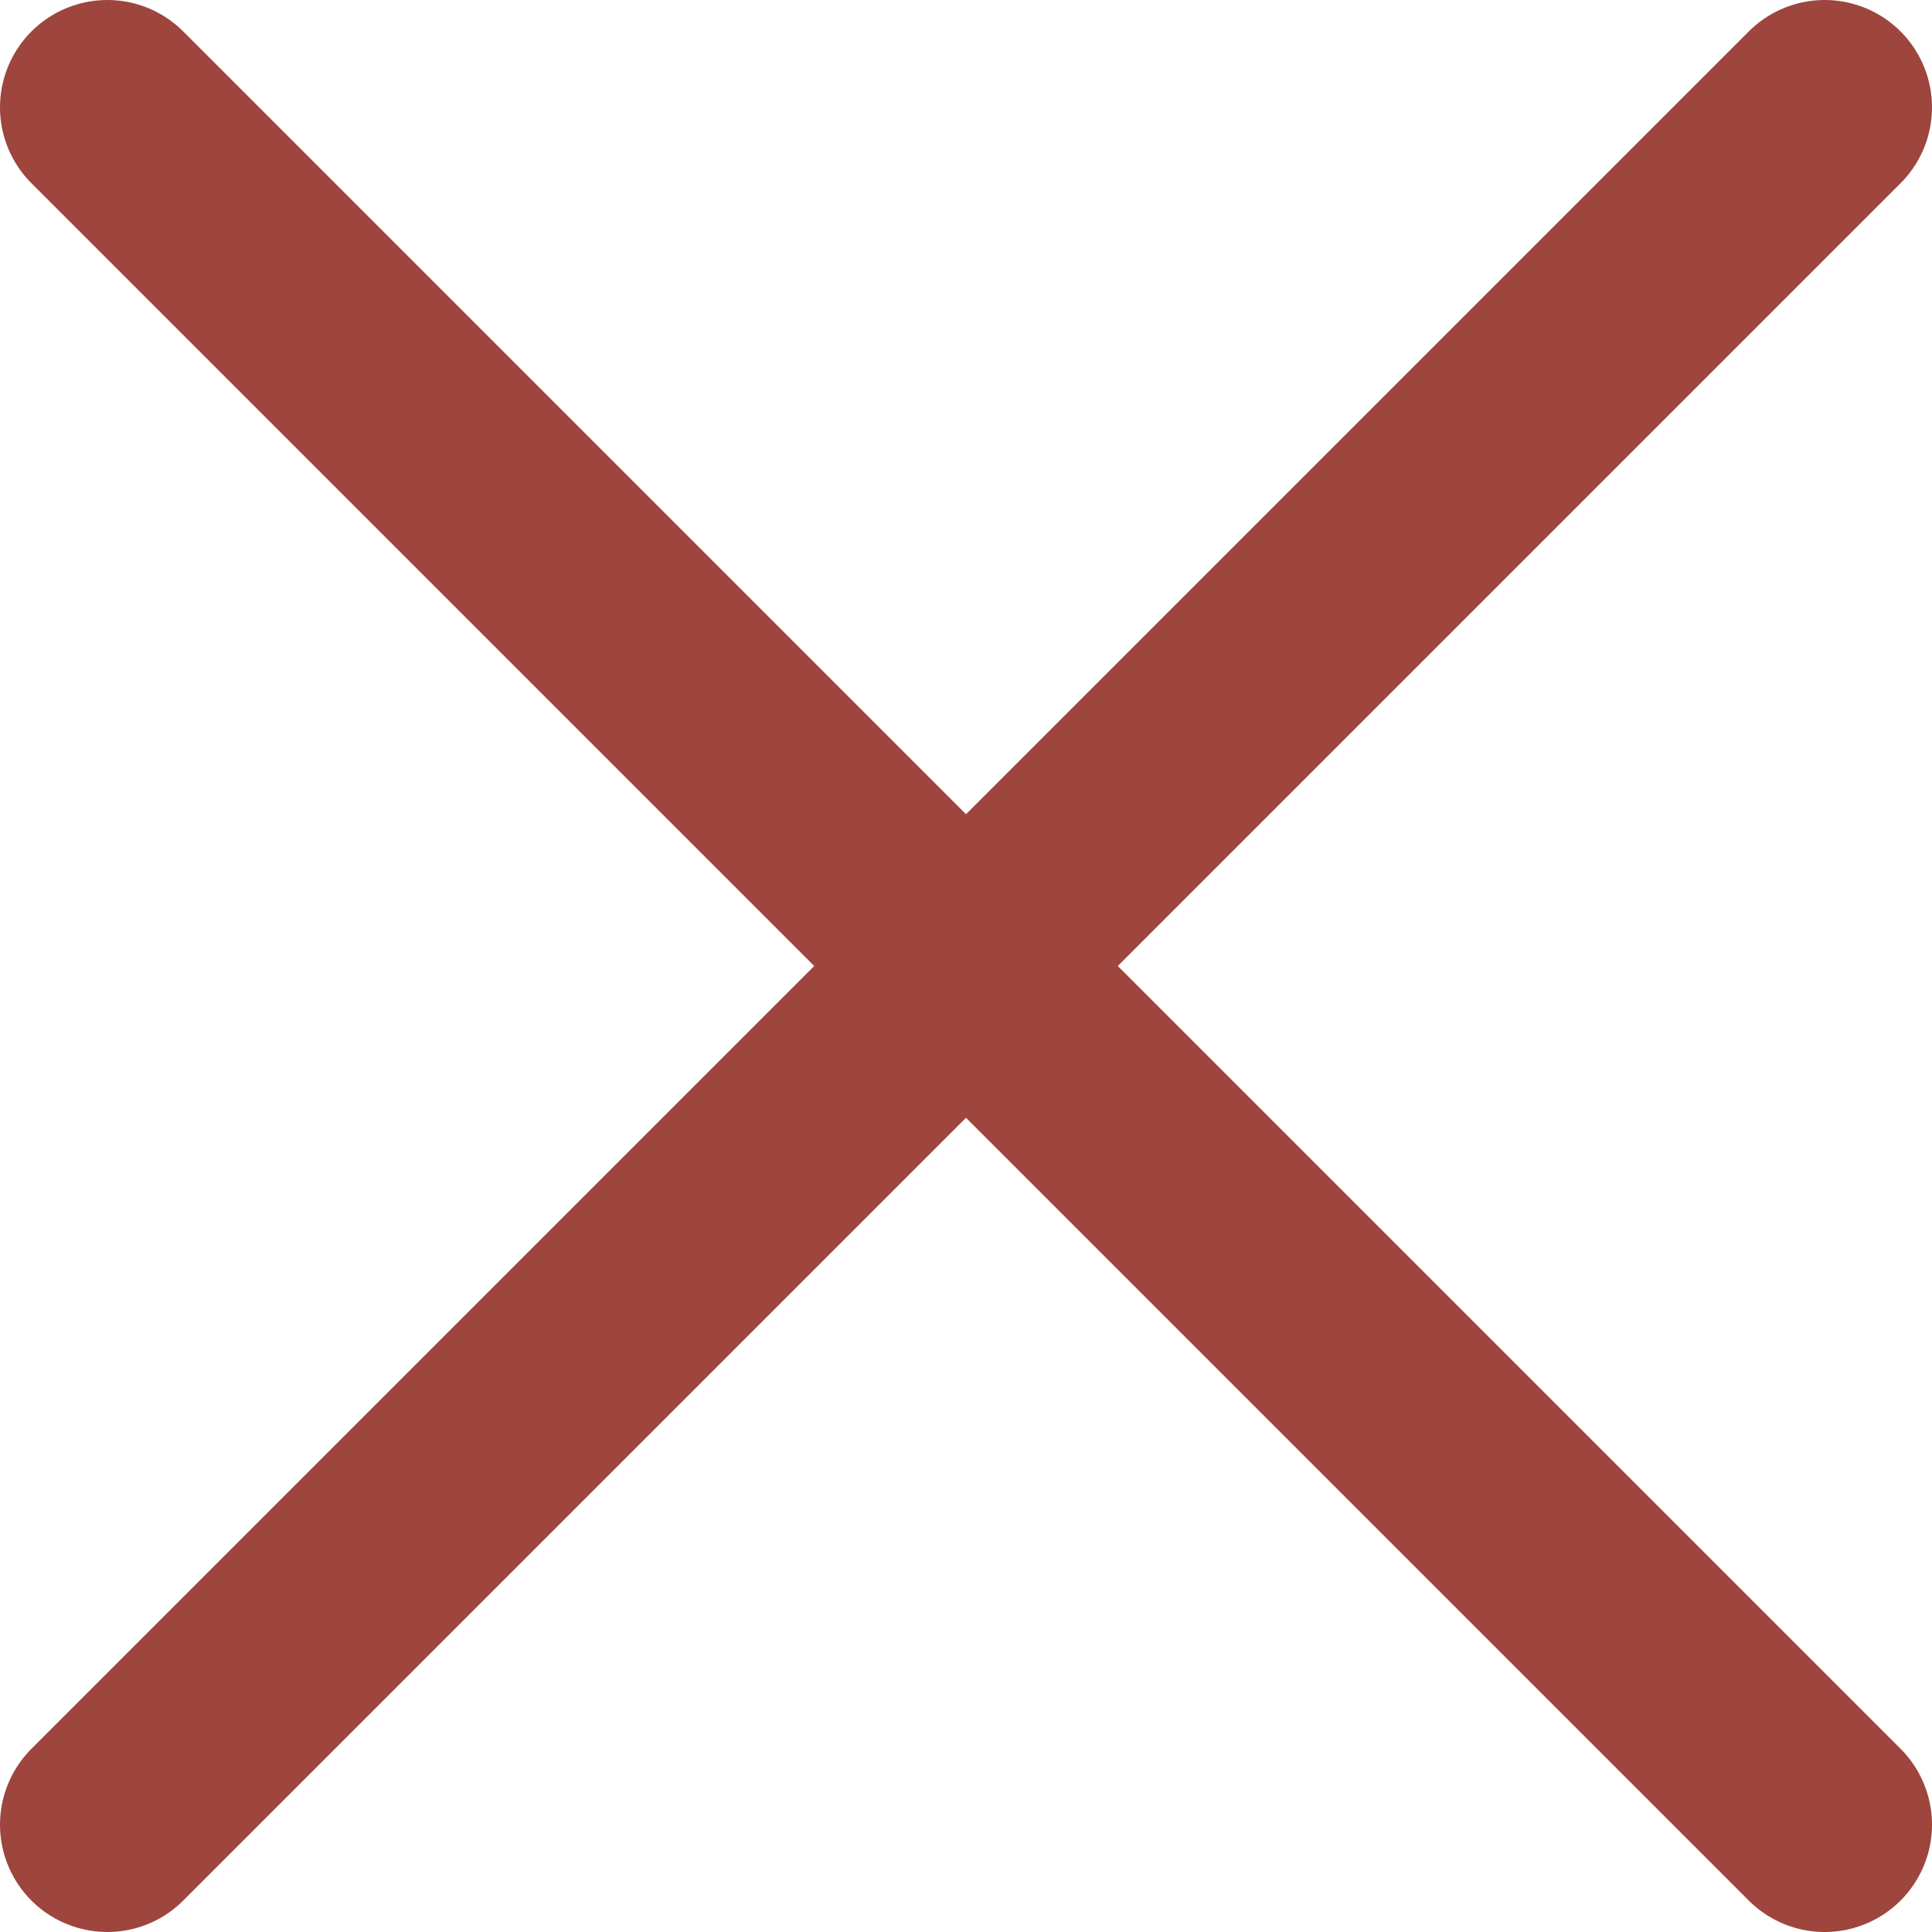
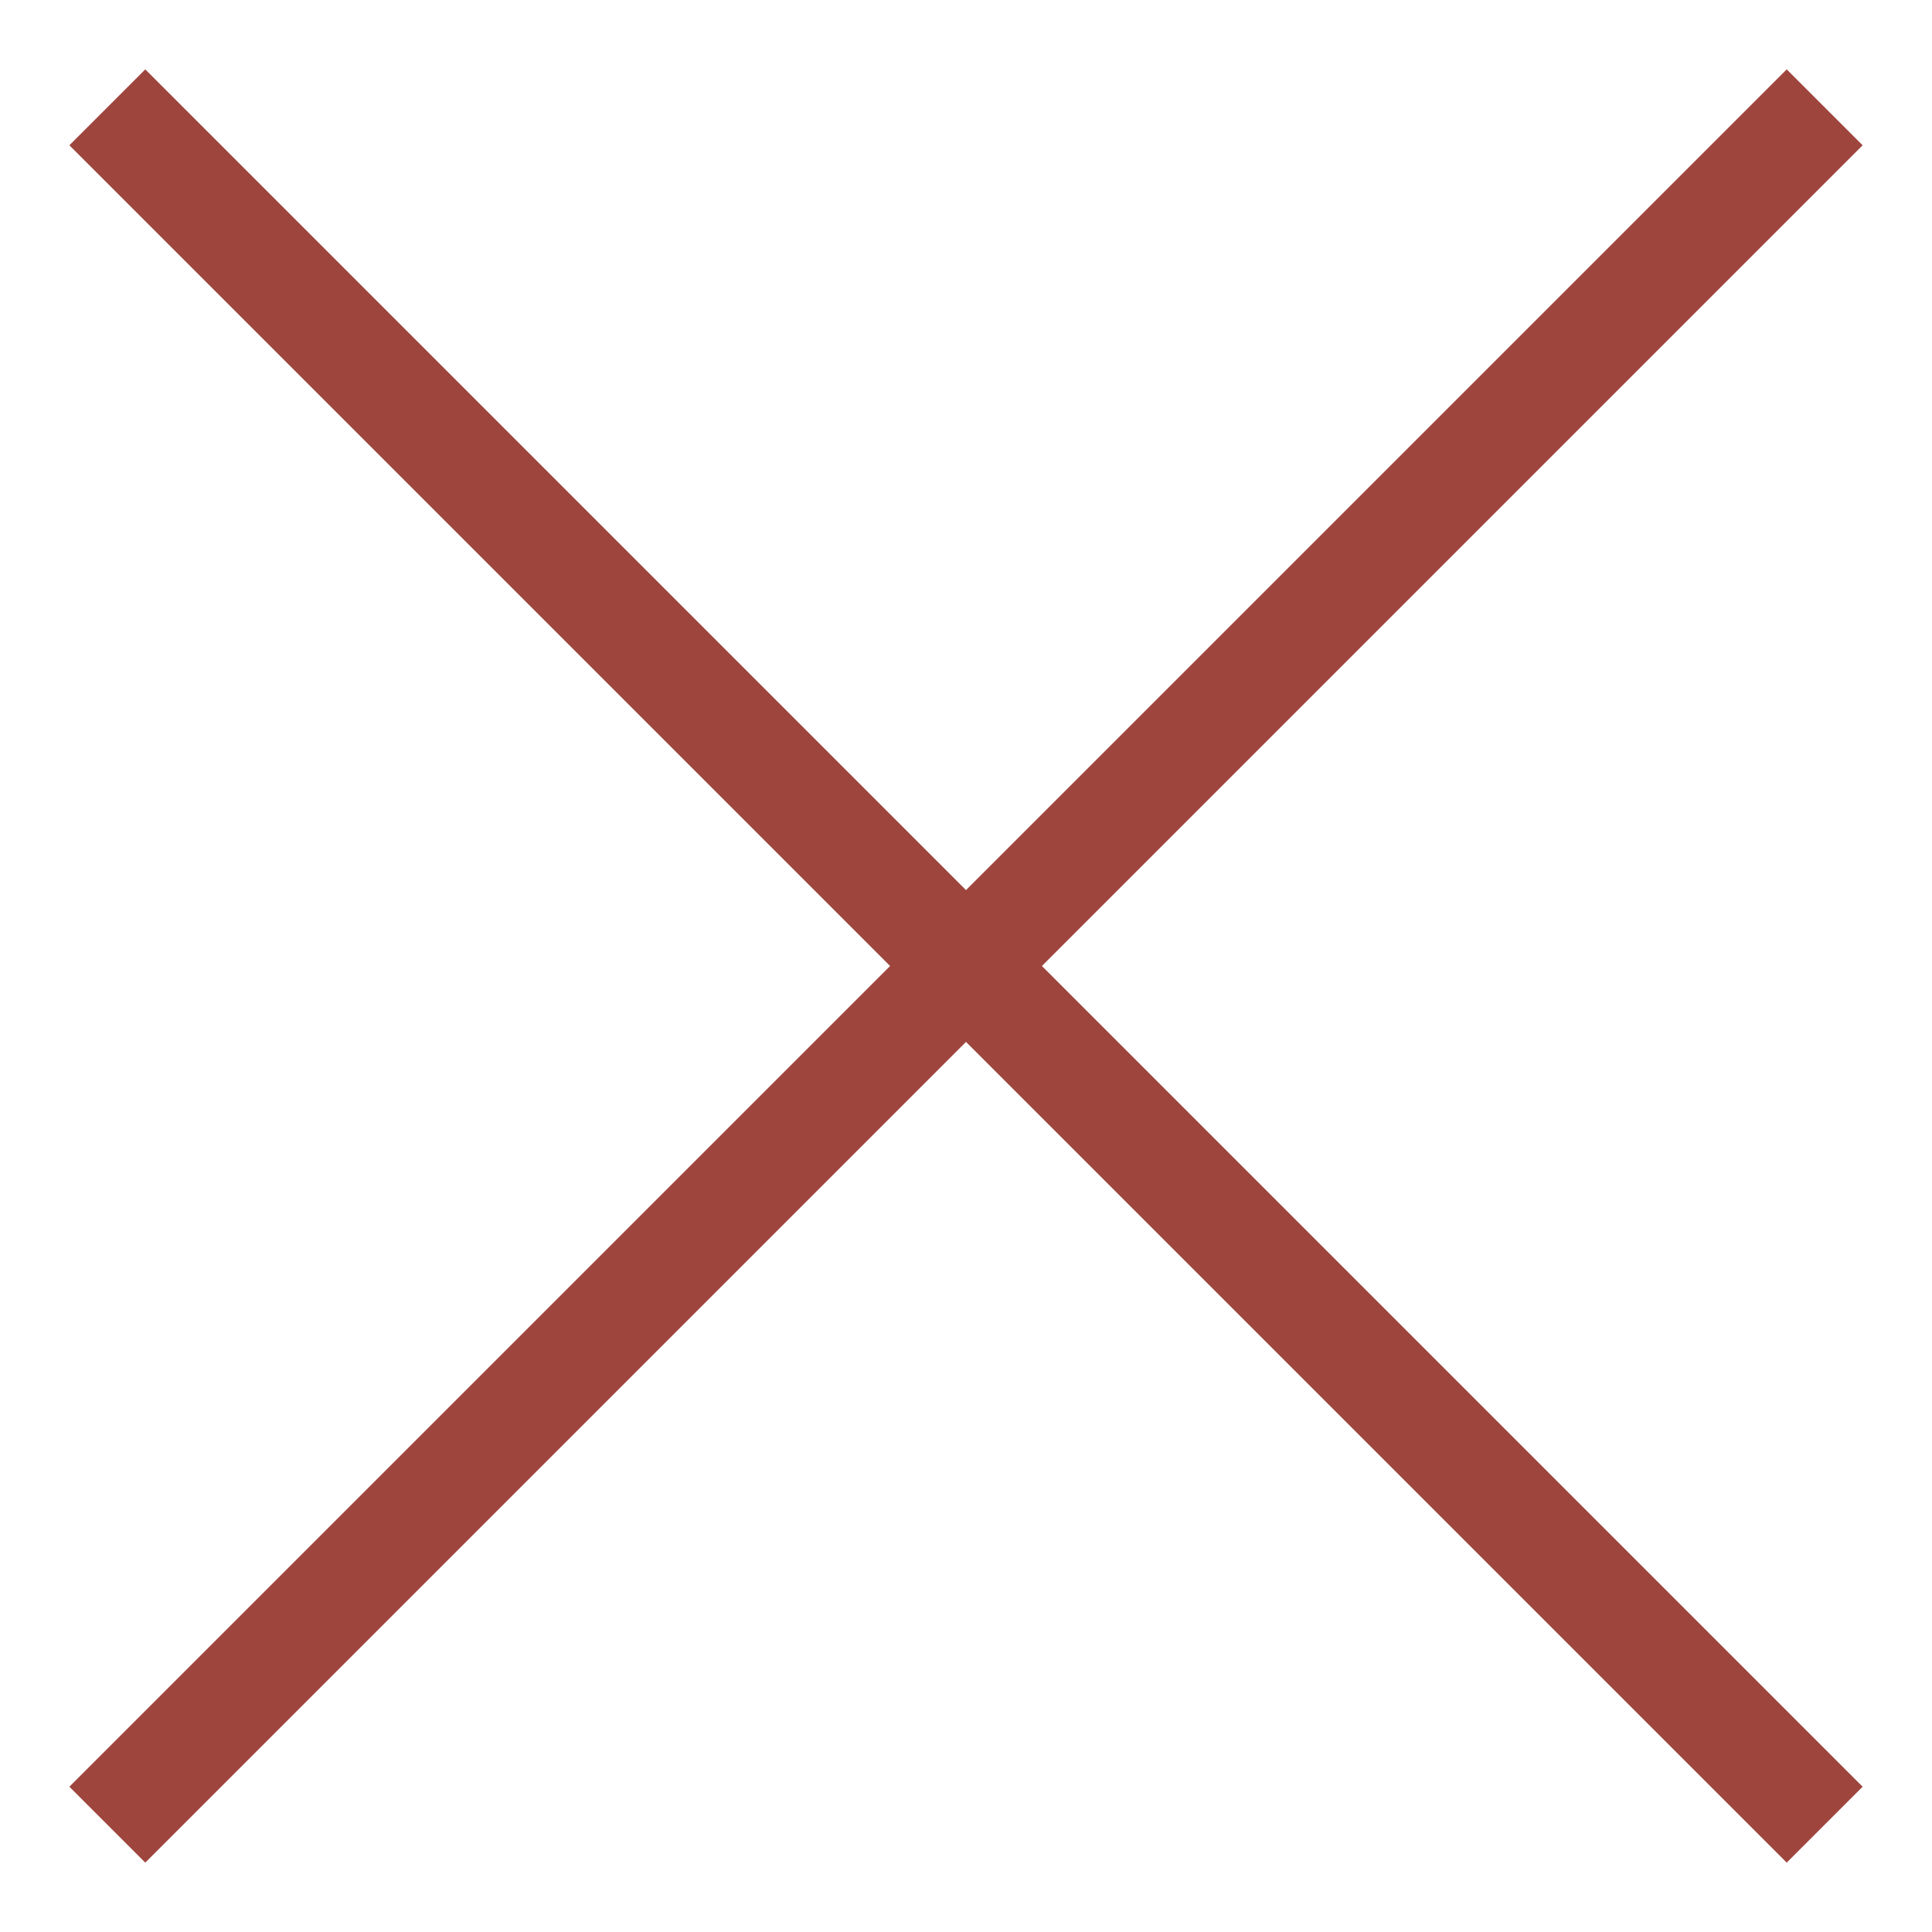
<svg xmlns="http://www.w3.org/2000/svg" width="18" height="18" viewBox="0 0 18 18" fill="none">
-   <path d="M17 1L1 17M1 1L17 17" stroke="#9E453E" stroke-width="2" stroke-linecap="round" stroke-linejoin="round" />
+   <path d="M17 1L1 17M1 1L17 17" stroke="#9E453E" strokeWidth="2" strokeLinecap="round" strokeLinejoin="round" />
</svg>
